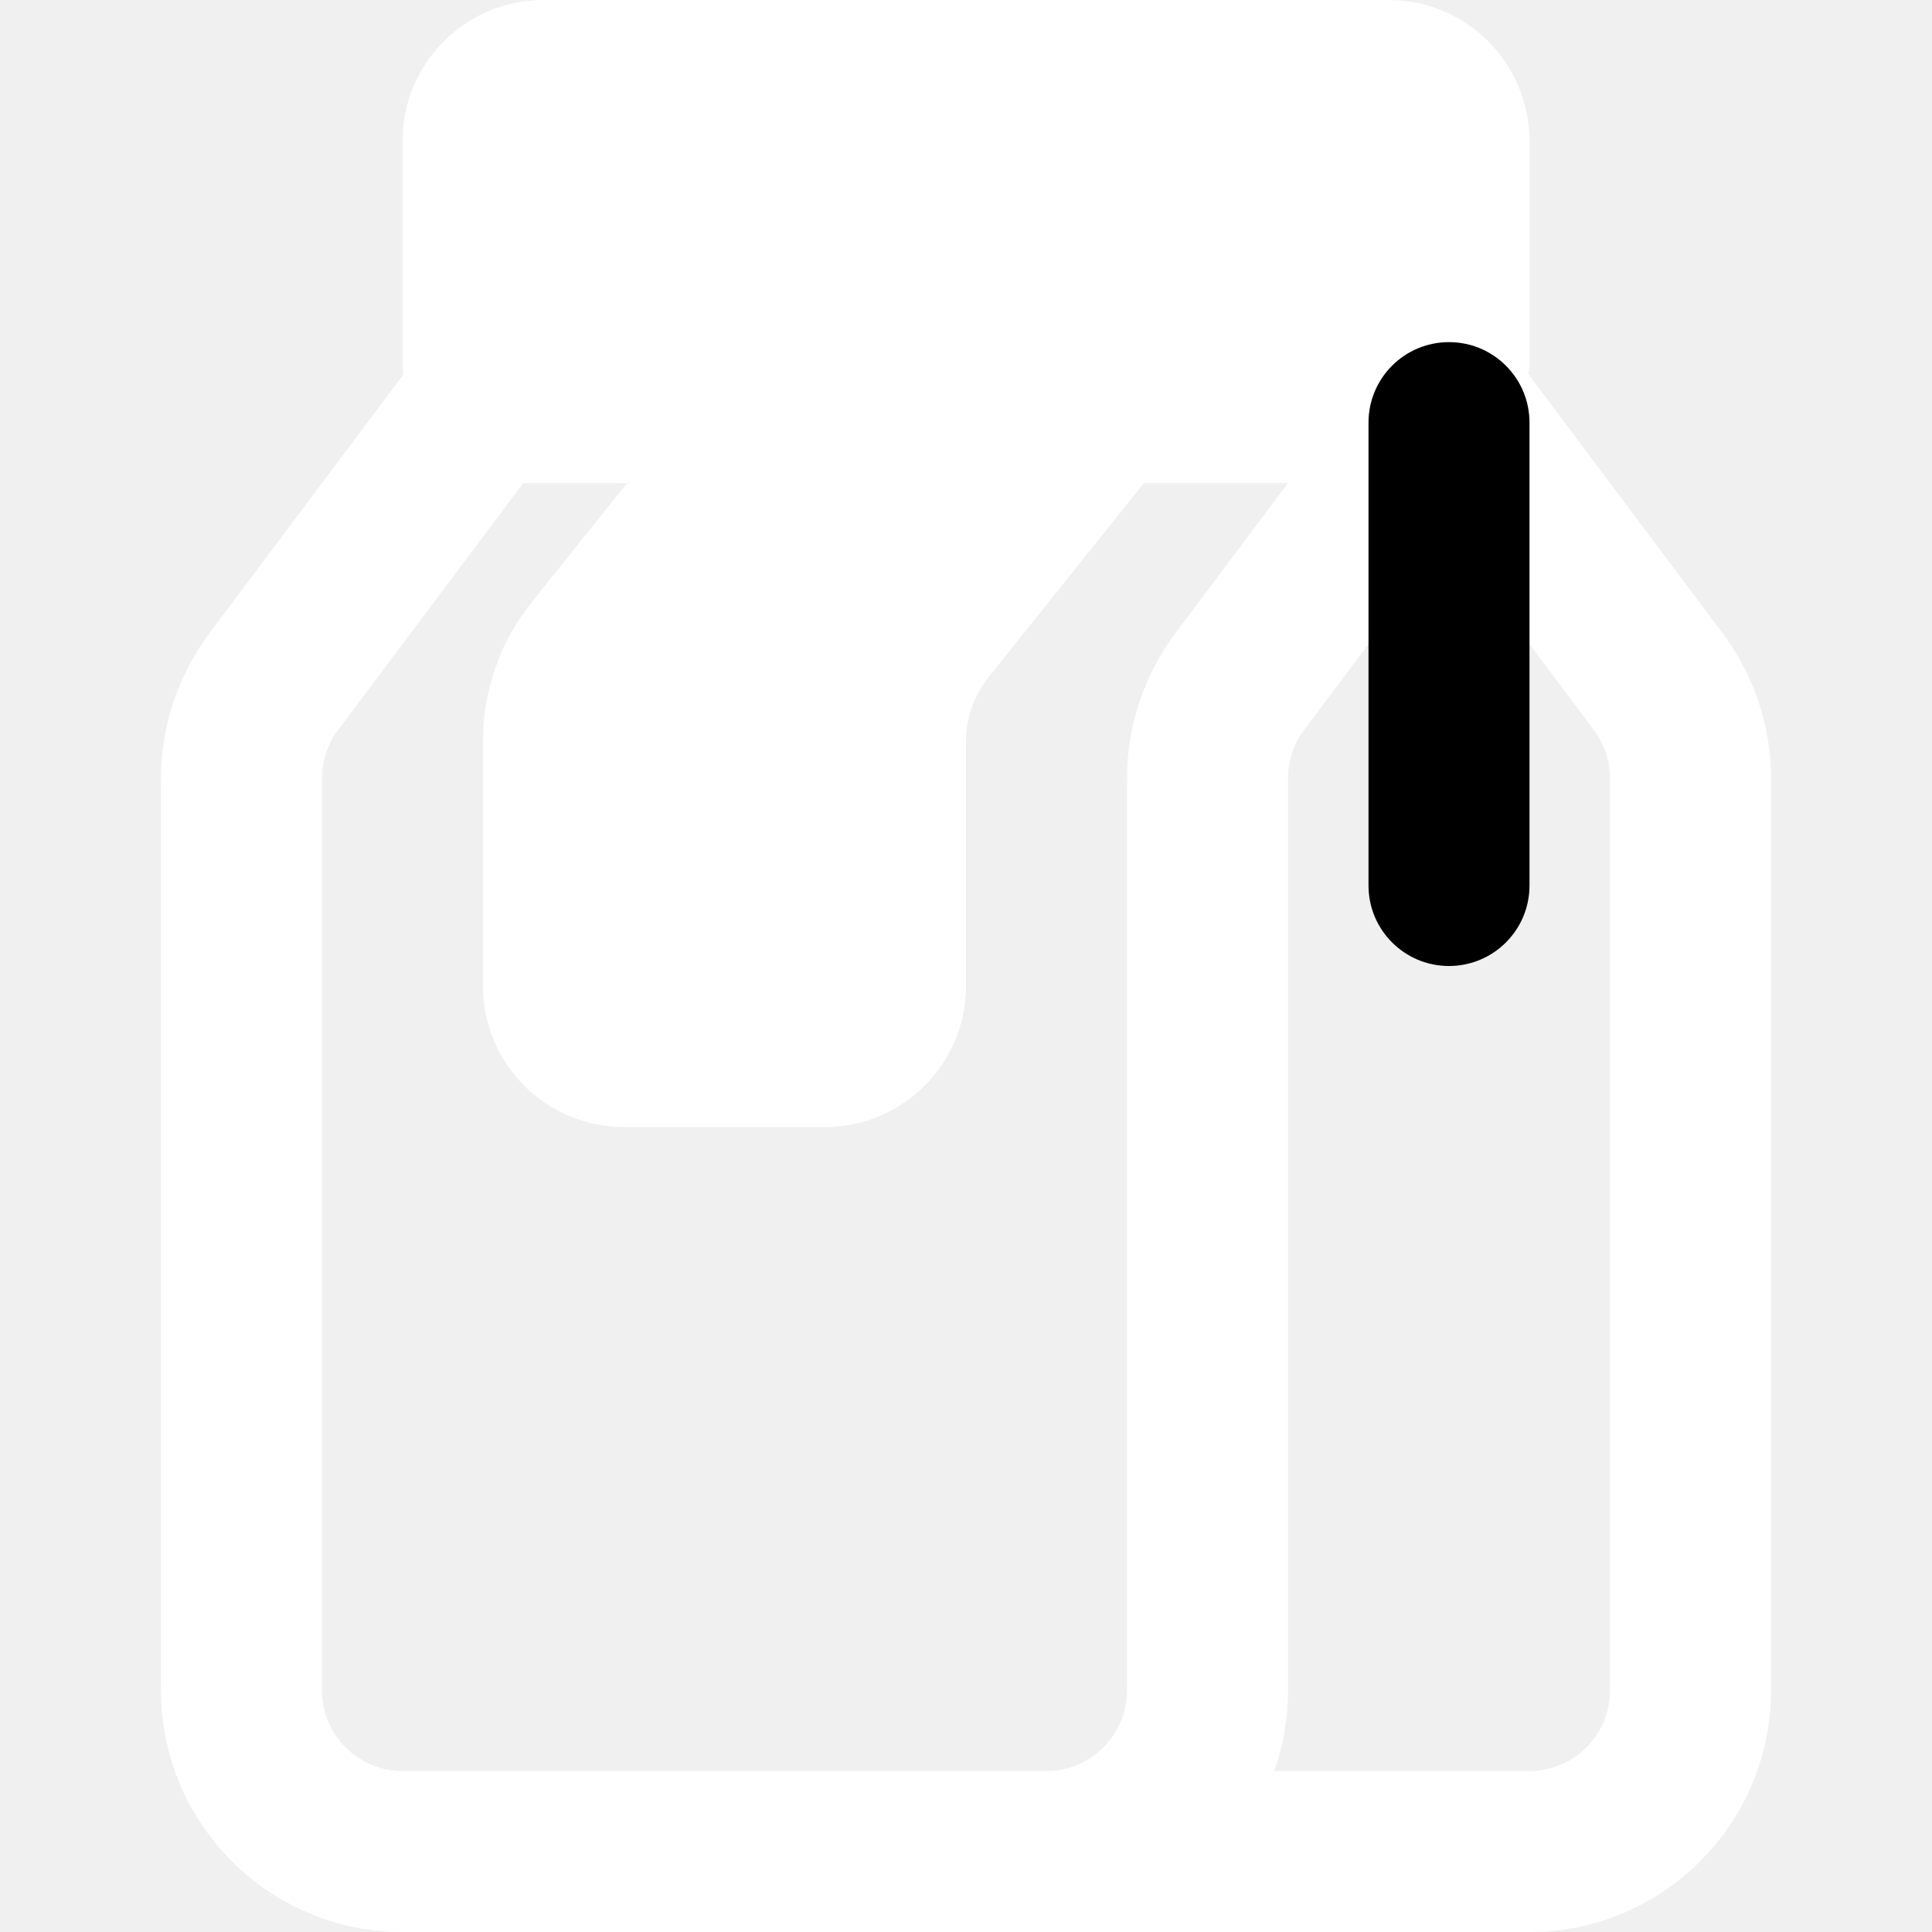
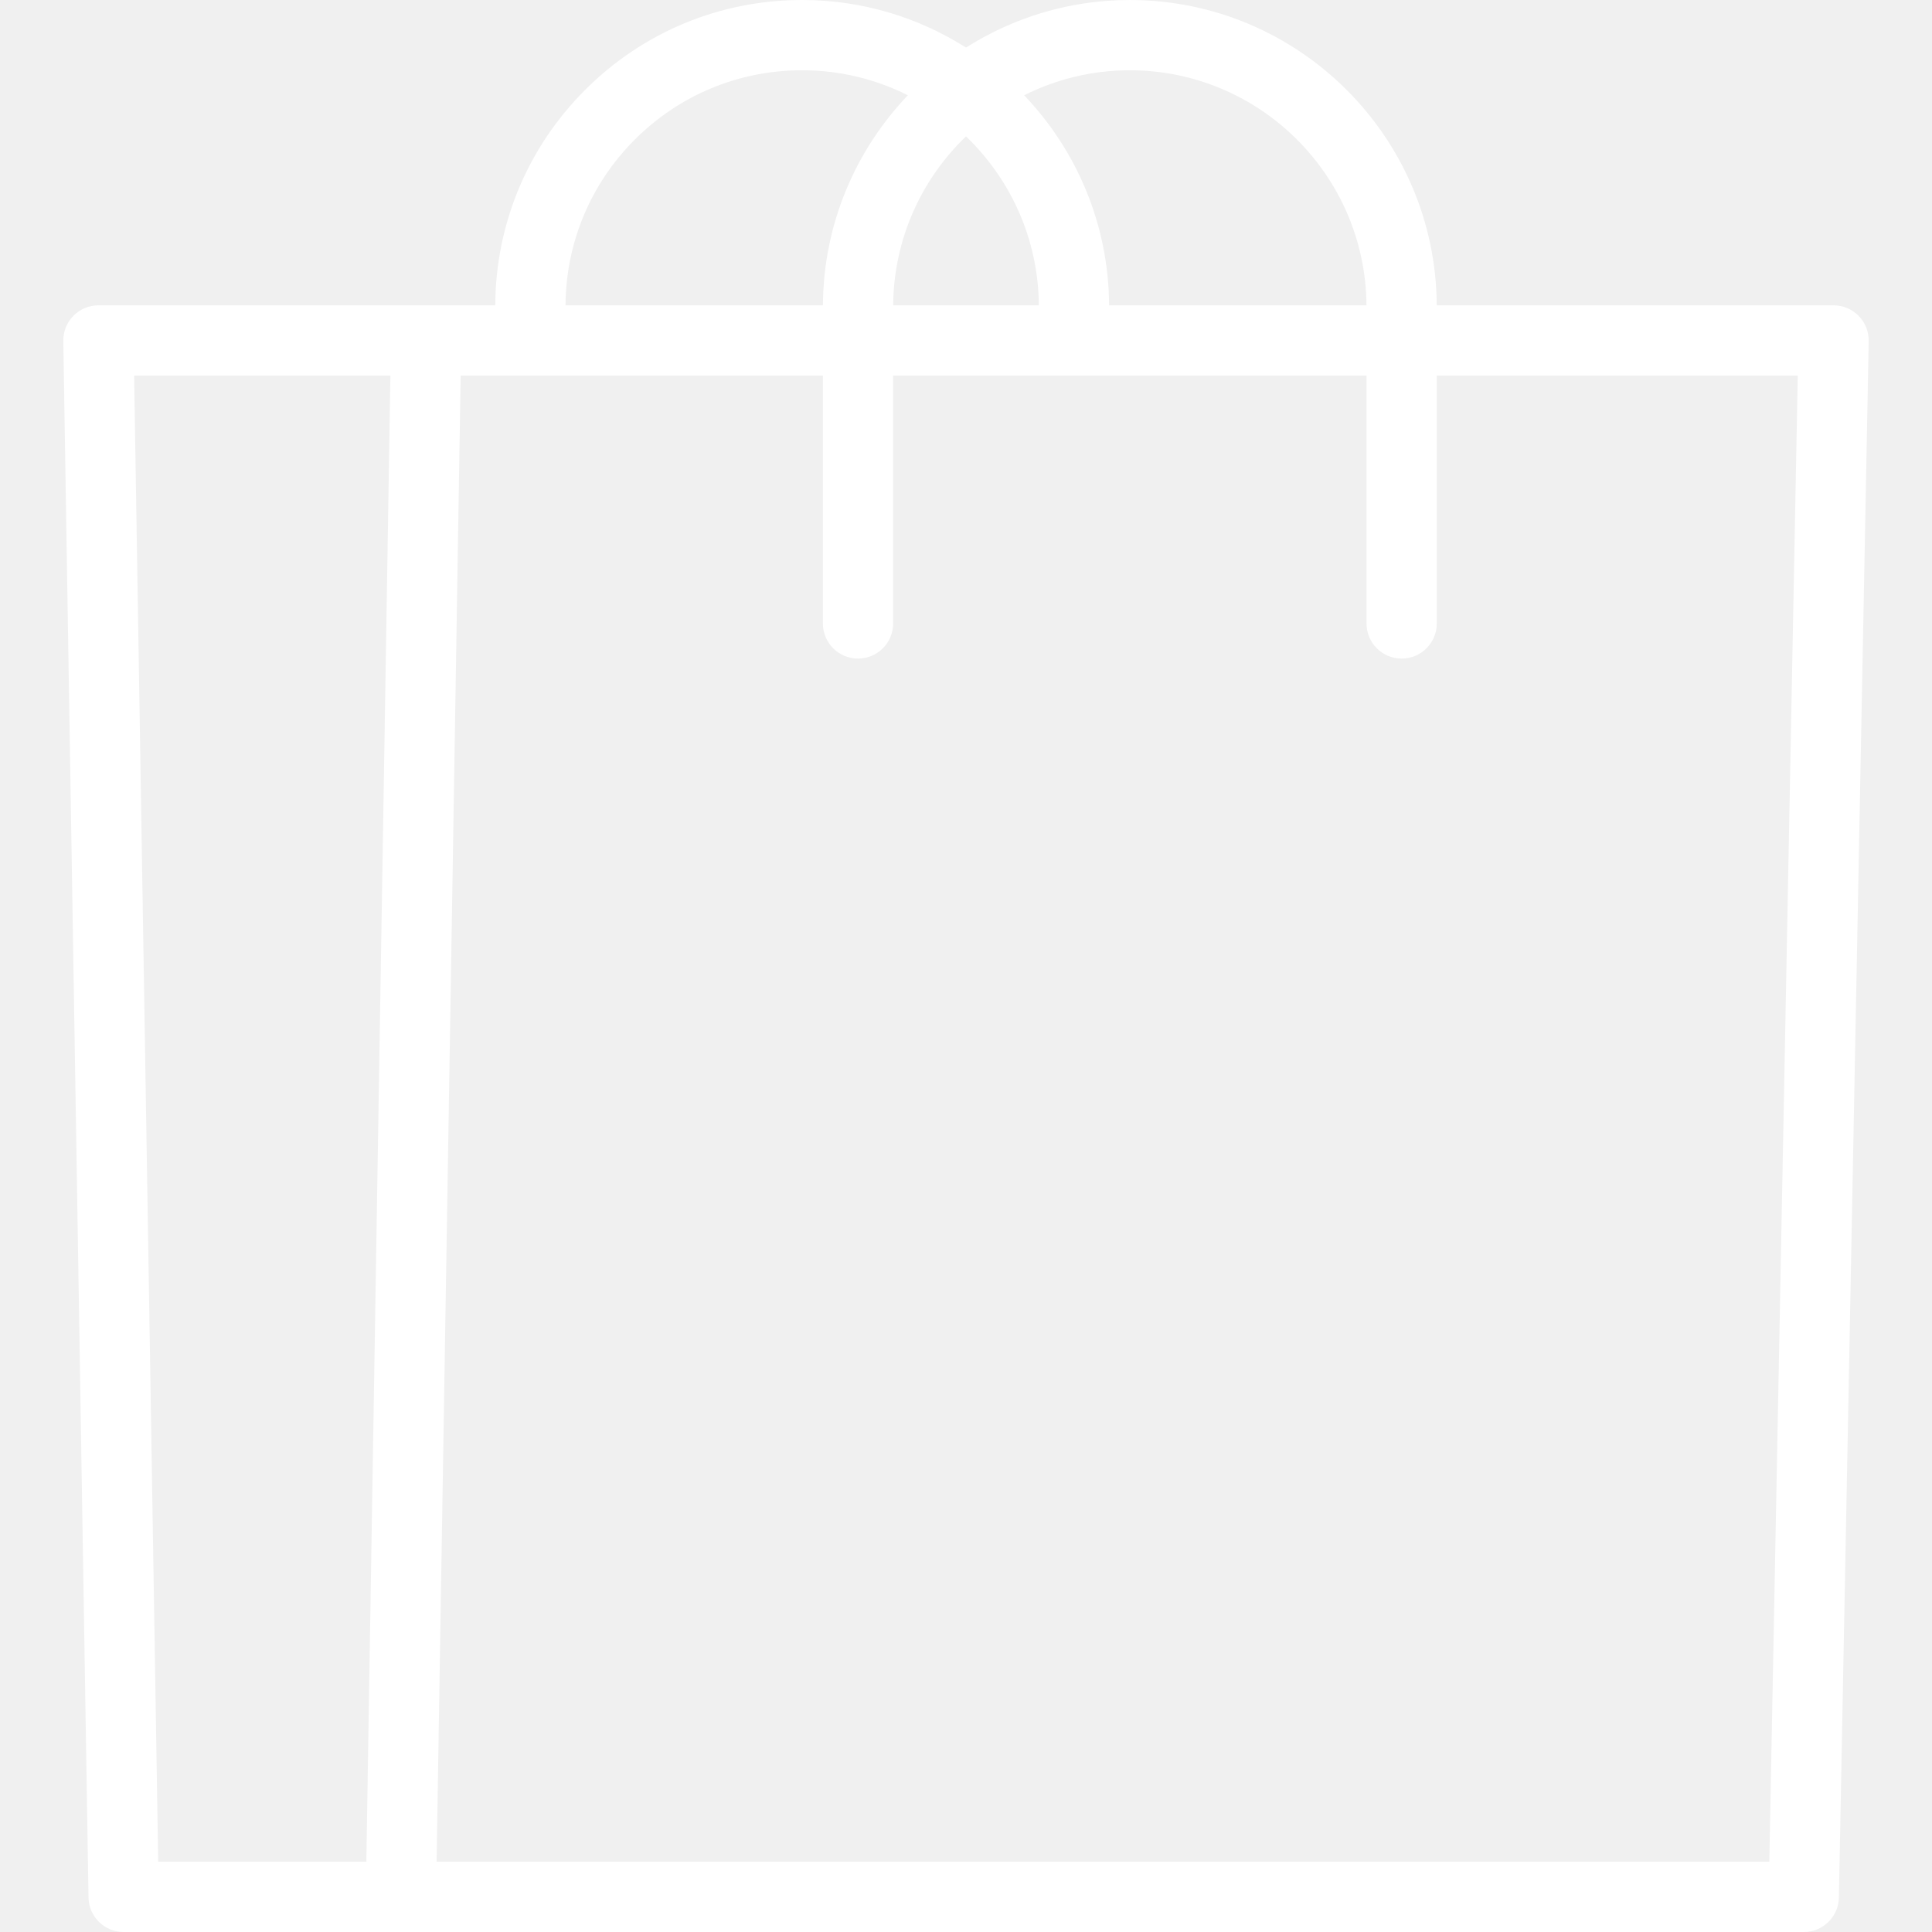
- <svg xmlns="http://www.w3.org/2000/svg" id="bold" viewBox="0 0 24 24">
-   <path fill="white" d="m19 24h-14c-1.654 0-3-1.346-3-3v-11.333c0-.645.213-1.284.601-1.8l2.599-3.467c.189-.252.486-.4.8-.4h11.989c.198.007.408.057.586.182.018.013.035.026.053.04.001 0 .001.001.001.001.072.058.134.124.186.196l2.585 3.448c.387.516.6 1.155.6 1.8v11.333c0 1.654-1.346 3-3 3zm-3.171-2h3.171c.552 0 1-.449 1-1v-11.333c0-.214-.071-.427-.2-.6l-1.8-2.4-1.8 2.4c-.129.172-.2.385-.2.6v11.333c0 .351-.061.687-.171 1zm-9.329-16-2.3 3.067c-.129.172-.2.385-.2.6v11.333c0 .551.448 1 1 1h8c.552 0 1-.449 1-1v-11.333c0-.645.213-1.284.601-1.8l1.399-1.867z" />
-   <path fill="white" d="m18.25 5.25h-12.5c-.414 0-.75-.336-.75-.75v-2.75c0-.965.785-1.75 1.75-1.75h10.5c.965 0 1.75.785 1.75 1.75v2.75c0 .414-.336.75-.75.75z" />
-   <path fill="white" d="m10.25 14h-2.5c-.965 0-1.75-.785-1.75-1.75v-3.048c0-.623.214-1.233.604-1.719l2.561-3.201c.142-.178.357-.282.585-.282h4.5c.288 0 .551.165.676.425s.09.568-.09.793l-2.562 3.202c-.176.222-.274.498-.274.782v3.048c0 .965-.785 1.75-1.75 1.75z" />
-   <path d="m18 12c-.553 0-1-.448-1-1v-5.75c0-.552.447-1 1-1s1 .448 1 1v5.75c0 .552-.447 1-1 1z" />
+ <svg xmlns="http://www.w3.org/2000/svg" version="1.1" id="Capa_1" x="0px" y="0px" viewBox="0 0 412.482 412.482" style="enable-background:new 0 0 412.482 412.482;" xml:space="preserve">
+   <path fill="#fff" d="M396.821,67.436c-1.411-1.438-3.34-2.248-5.354-2.248h-84.724c-0.188-35.975-29.504-65.187-65.523-65.187  c-12.855,0-24.846,3.735-34.976,10.156C196.113,3.736,184.12,0,171.264,0c-17.506,0-33.962,6.815-46.336,19.189  c-12.299,12.299-19.101,28.624-19.191,46H21.015c-2.01,0-3.936,0.807-5.346,2.24c-1.41,1.433-2.186,3.372-2.153,5.382l5.381,332.293  c0.066,4.094,3.404,7.379,7.499,7.379h358.71c4.086,0,7.42-3.271,7.499-7.356l6.36-332.293  C399.004,70.819,398.231,68.874,396.821,67.436z M291.743,65.189h-54.952c-0.091-17.374-6.983-33.159-18.137-44.849  c6.797-3.408,14.458-5.338,22.565-5.338C268.967,15.002,291.555,37.484,291.743,65.189z M206.243,29.114  c9.499,9.127,15.451,21.914,15.547,36.074h-31.095C190.792,51.028,196.744,38.241,206.243,29.114z M135.535,29.795  C145.076,20.254,157.765,15,171.264,15c8.109,0,15.771,1.931,22.569,5.339c-11.154,11.69-18.047,27.475-18.137,44.849h-54.958  C120.827,51.819,126.069,39.261,135.535,29.795z M28.638,80.189h54.712l-5.138,317.293H33.776L28.638,80.189z M377.749,397.482  H321.51H93.213l5.138-317.293h77.336v52.917c0,4.142,3.358,7.5,7.5,7.5s7.5-3.358,7.5-7.5V80.189h101.064v52.917  c0,4.142,3.358,7.5,7.5,7.5s7.5-3.358,7.5-7.5V80.189h77.07L377.749,397.482z" />
+   <g>
+ </g>
+   <g>
+ </g>
+   <g>
+ </g>
+   <g>
+ </g>
+   <g>
+ </g>
+   <g>
+ </g>
+   <g>
+ </g>
+   <g>
+ </g>
+   <g>
+ </g>
+   <g>
+ </g>
+   <g>
+ </g>
+   <g>
+ </g>
+   <g>
+ </g>
+   <g>
+ </g>
+   <g>
+ </g>
</svg>
